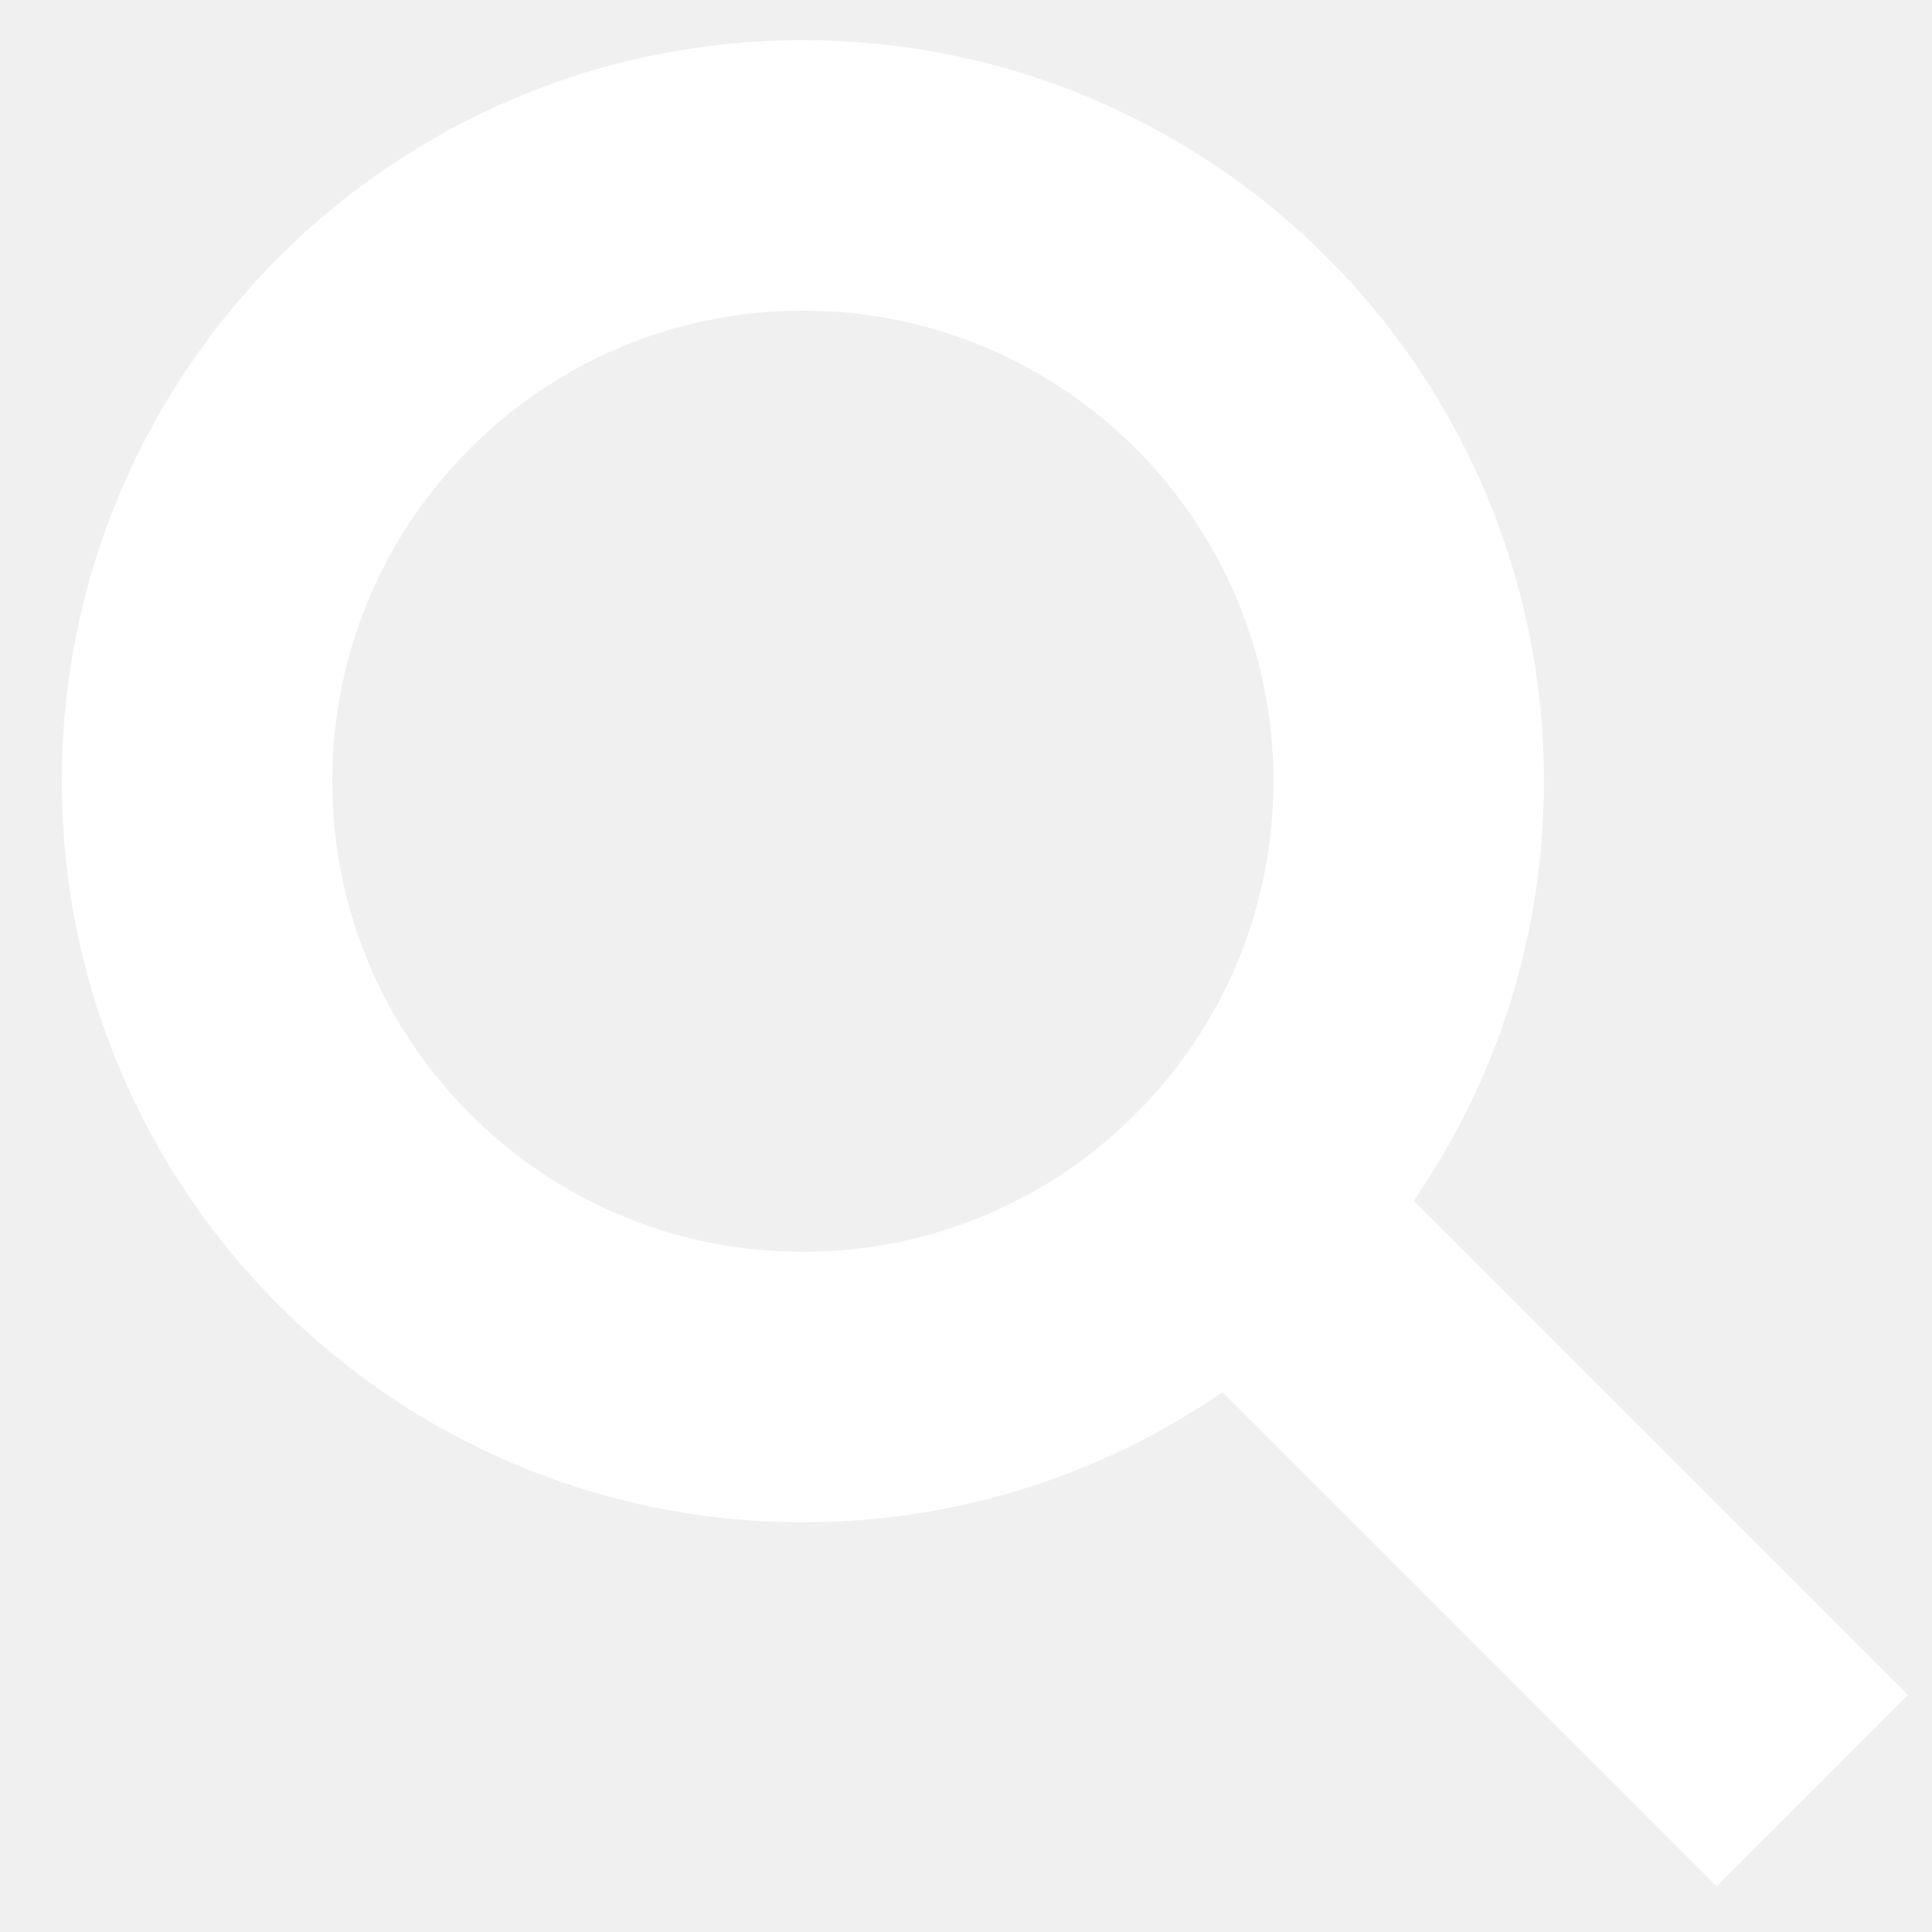
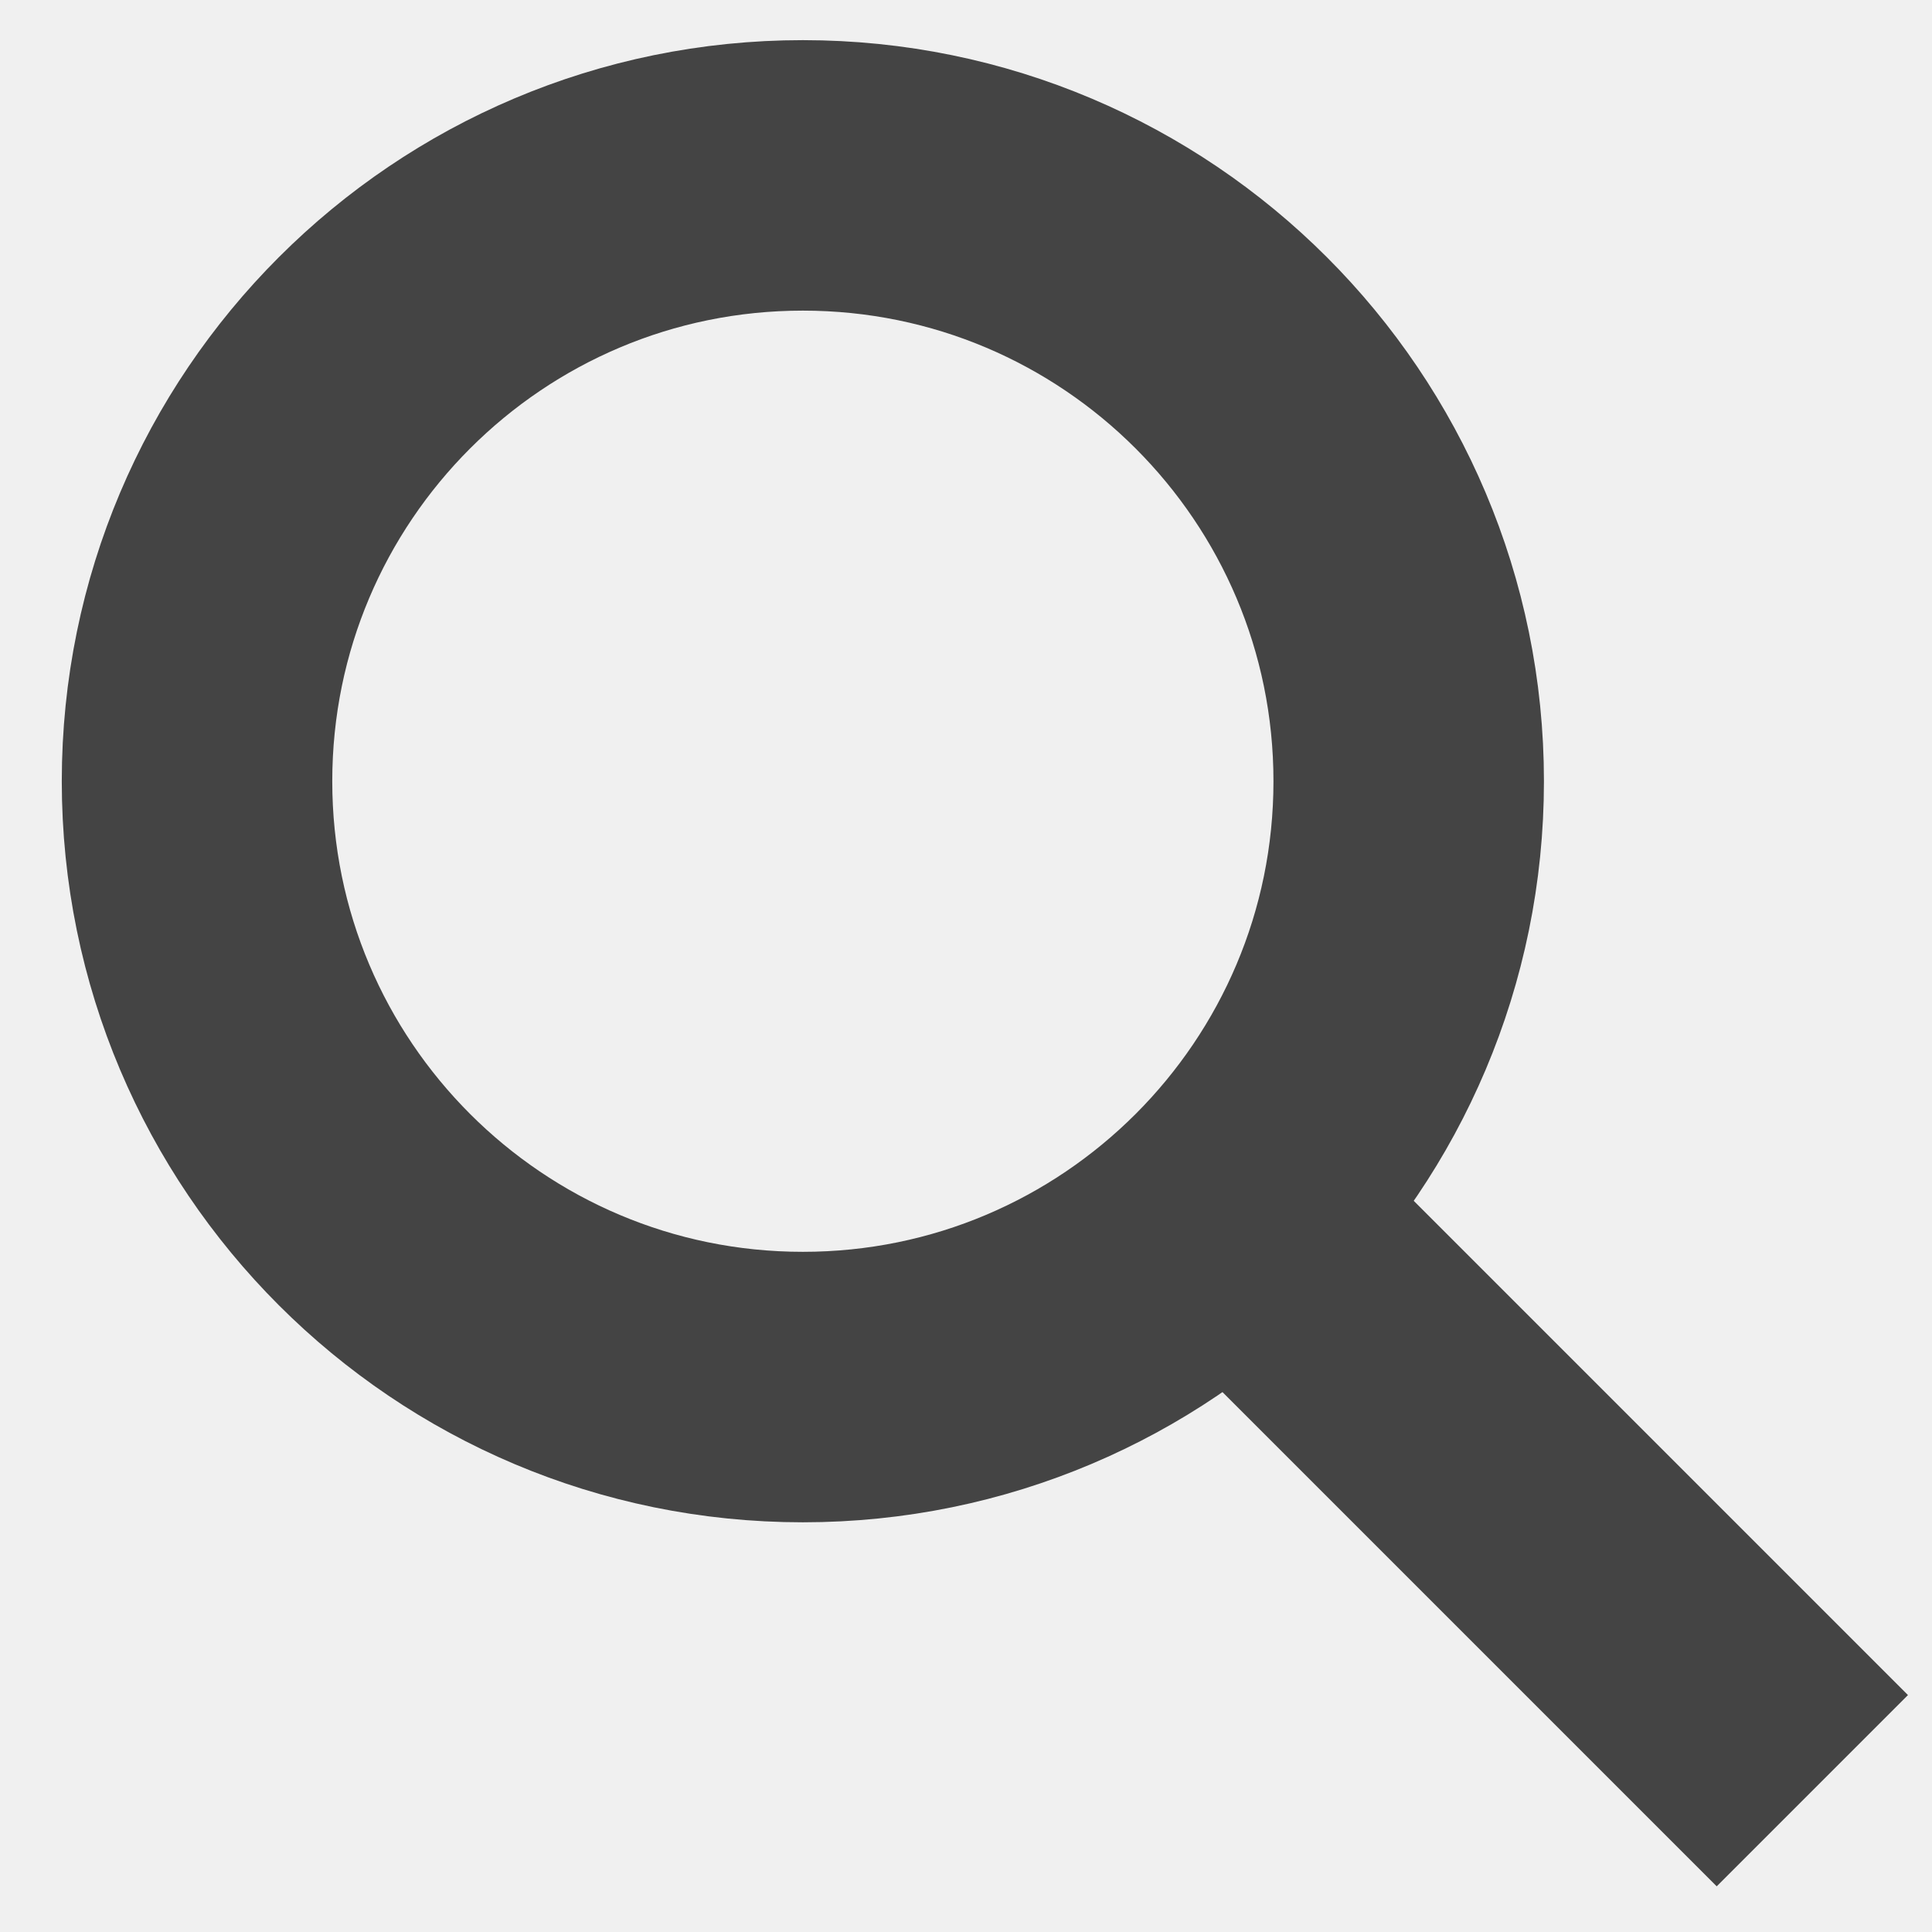
<svg xmlns="http://www.w3.org/2000/svg" version="1.1" x="0px" y="0px" width="50px" height="50px" viewBox="-1.599 -1.039 50 50" enable-background="new -1.599 -1.039 50 50" xml:space="preserve">
  <defs>
</defs>
-   <circle fill="none" stroke="#FFFFFF" stroke-width="7" stroke-miterlimit="10" cx="19.179" cy="19.179" r="15.679" />
-   <line fill="none" stroke="#FFFFFF" stroke-width="7" stroke-miterlimit="10" x1="32.099" y1="32.099" x2="45.304" y2="45.304" />
+   <circle fill="none" stroke="#444444" stroke-width="7" stroke-miterlimit="10" cx="19.179" cy="19.179" r="15.679" />
+   <line fill="none" stroke="#444444" stroke-width="7" stroke-miterlimit="10" x1="32.099" y1="32.099" x2="45.304" y2="45.304" />
</svg>
